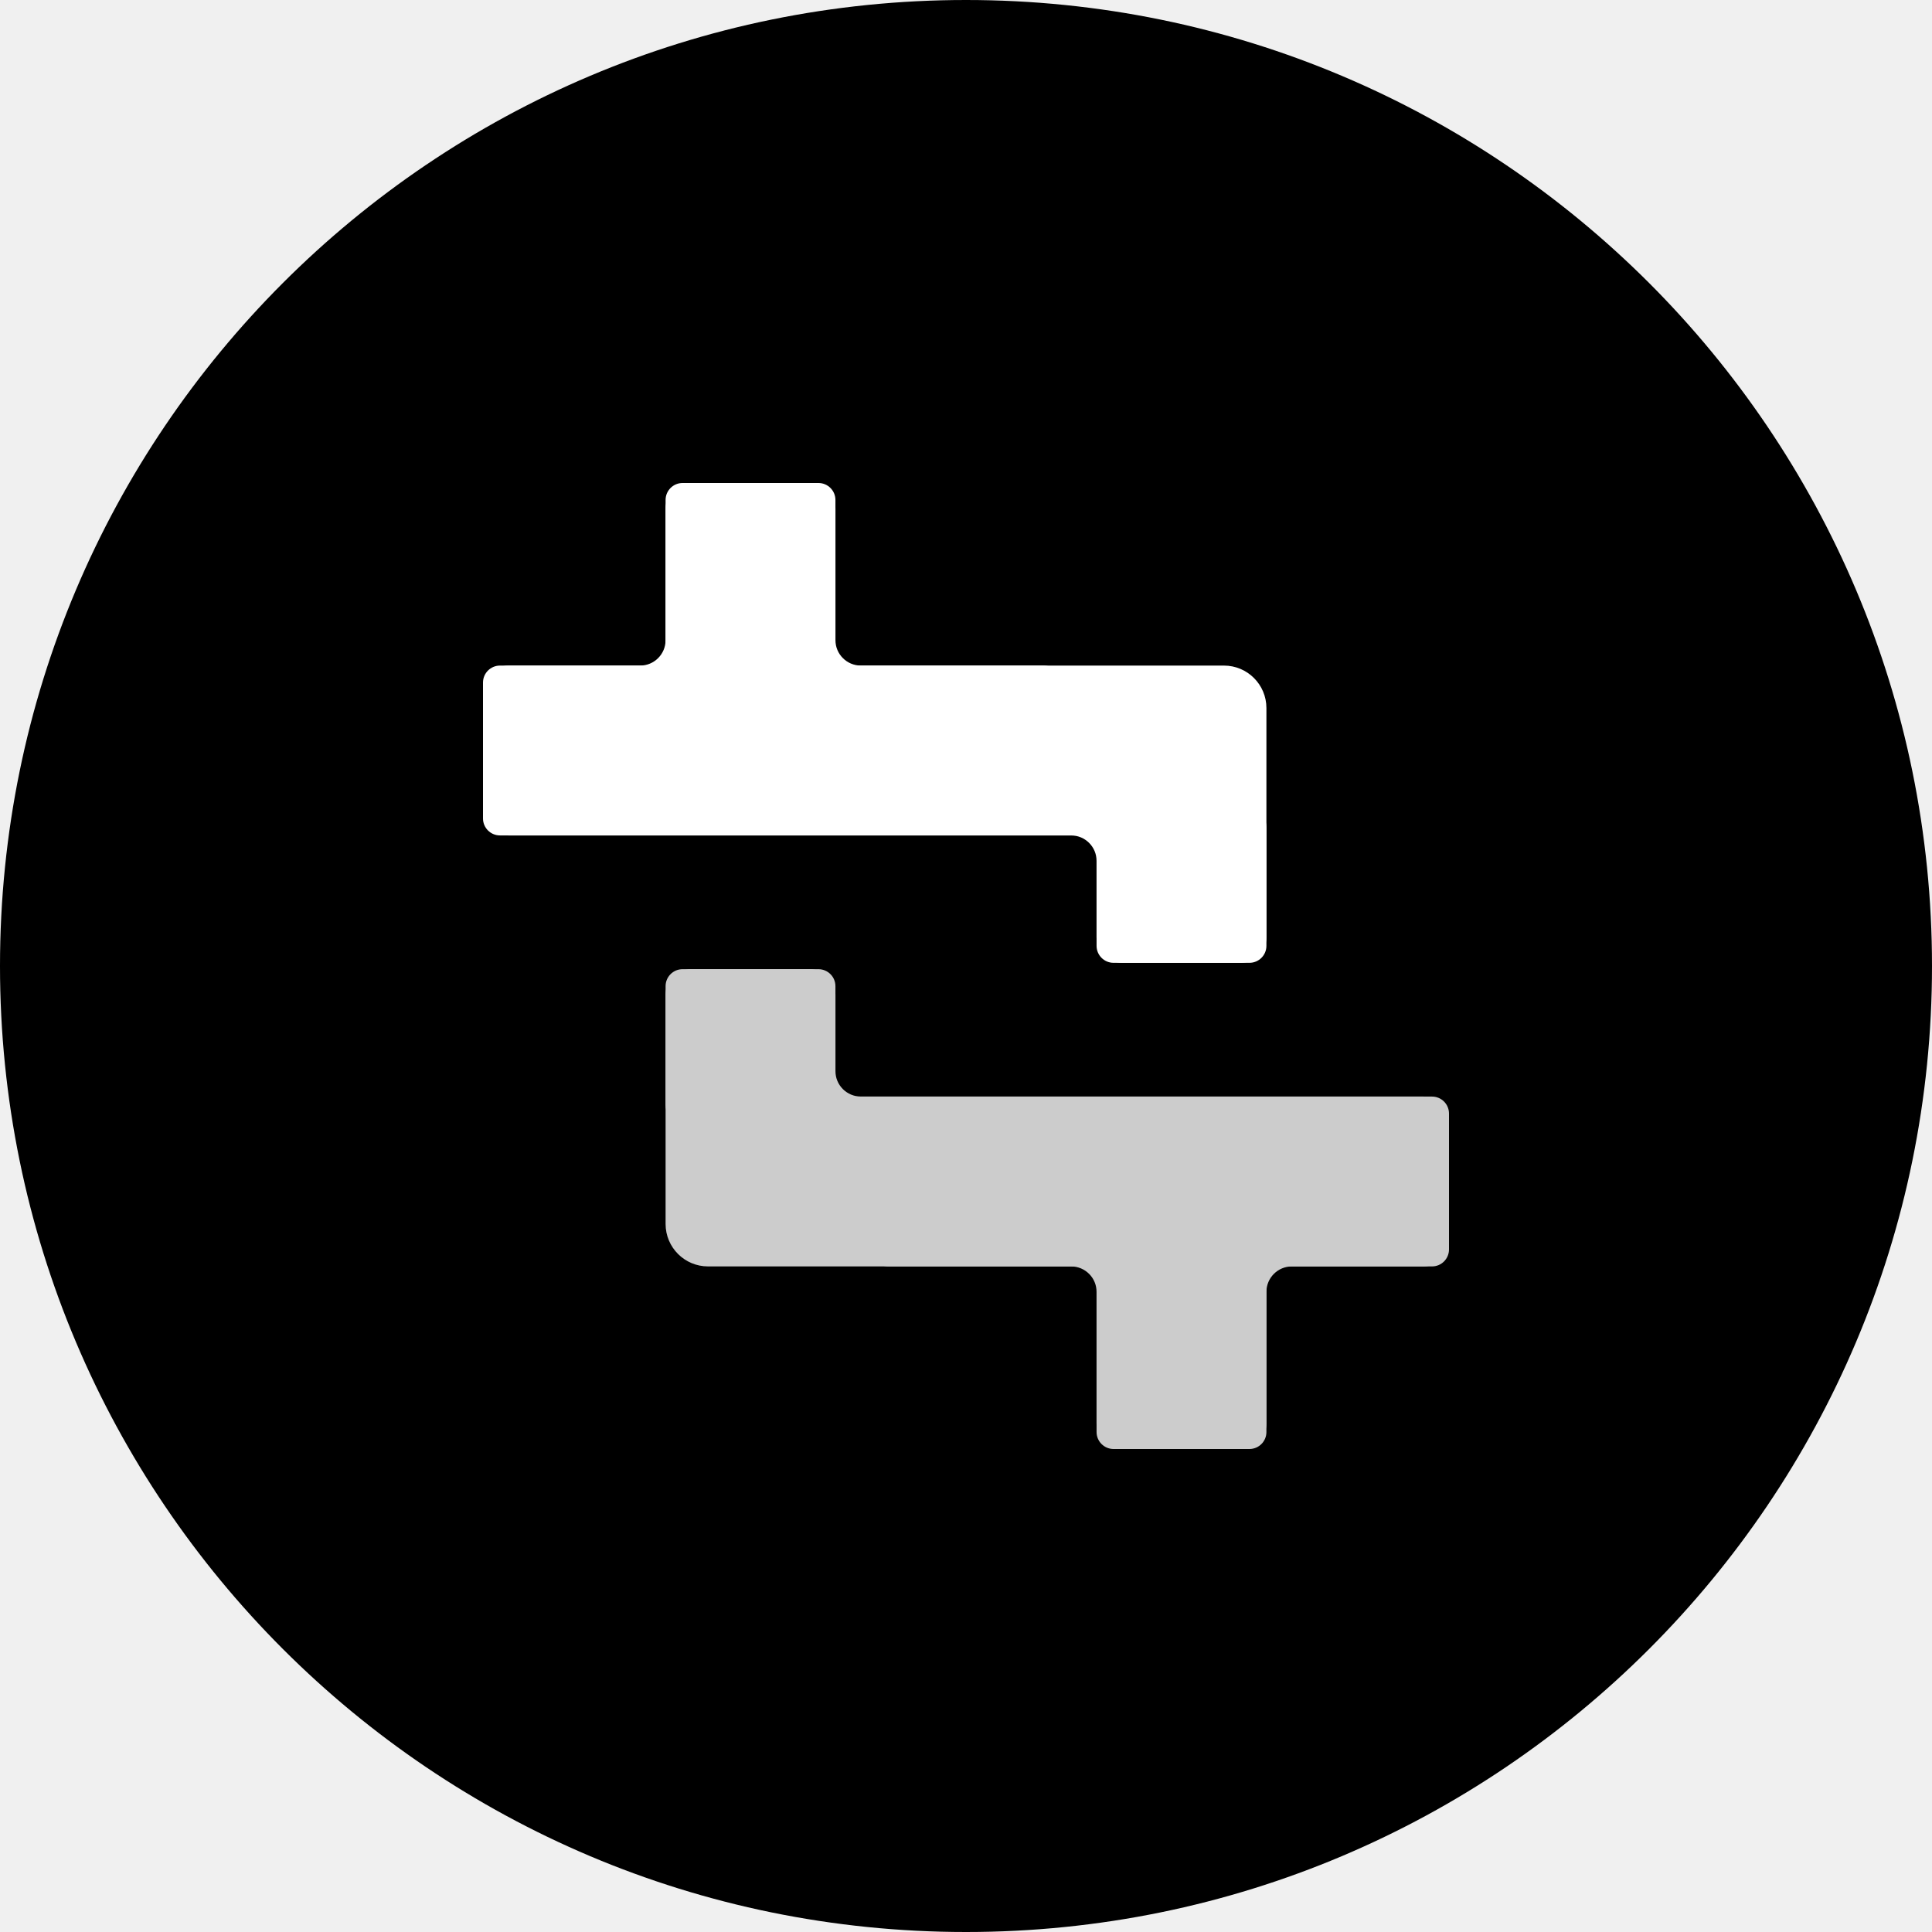
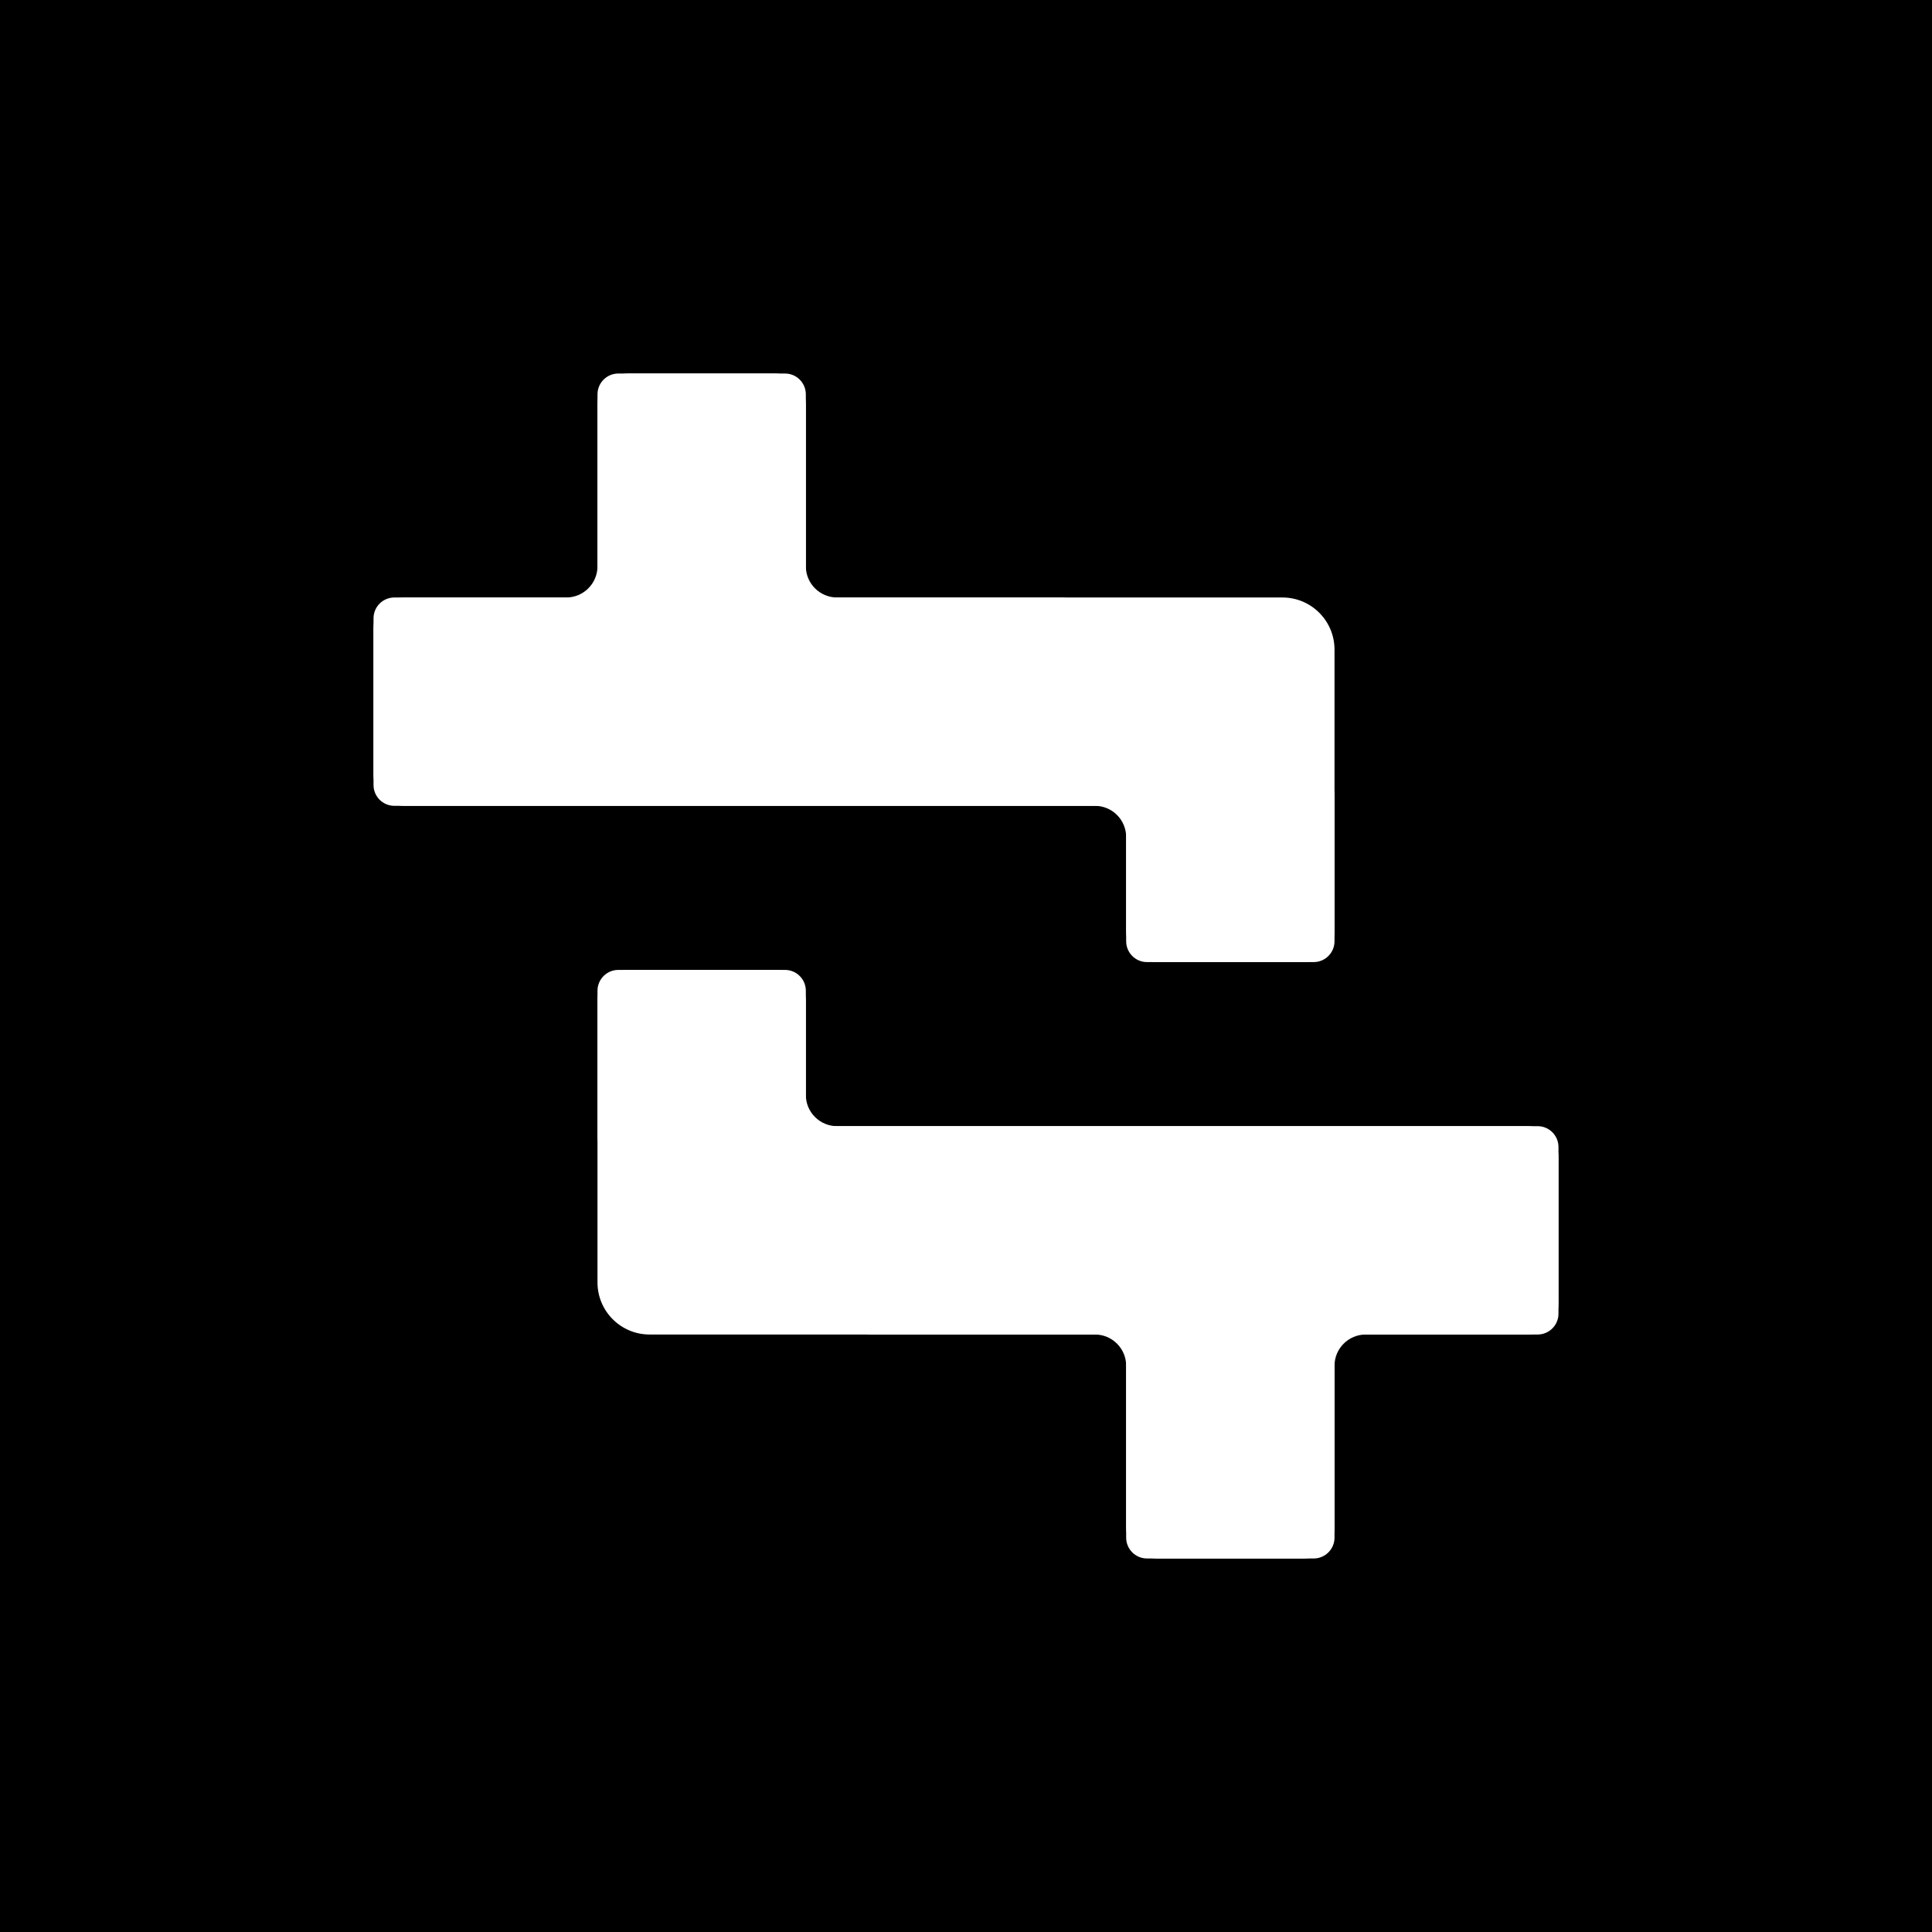
- <svg xmlns="http://www.w3.org/2000/svg" width="400" height="400" viewBox="0 0 400 400" fill="none">
-   <rect width="400" height="400" rx="200" fill="black" />
-   <path d="M137.802 103.516C137.802 101.574 139.377 100 141.319 100L169.451 100C171.393 100 172.967 101.574 172.967 103.516L172.967 137.802L253.407 137.802C258.262 137.802 262.198 141.738 262.198 146.593V169.451L262.198 169.464L262.198 195.824C262.198 197.766 260.623 199.341 258.681 199.341L230.549 199.341C228.607 199.341 227.033 197.766 227.033 195.824L227.033 172.967L103.516 172.967C101.574 172.967 100 171.393 100 169.451L100 141.319C100 139.377 101.574 137.802 103.516 137.802L137.802 137.802L137.802 103.516Z" fill="white" />
-   <path d="M132.528 137.802C135.441 137.802 137.802 135.441 137.802 132.528L137.802 105.275C137.802 102.362 140.164 100 143.077 100L167.692 100C170.606 100 172.967 102.362 172.967 105.275L172.967 132.528C172.967 135.441 175.329 137.802 178.242 137.802L215.94 137.802C217.01 137.802 218.054 138.127 218.935 138.735L259.918 166.999C261.345 167.984 262.198 169.607 262.198 171.341L262.198 194.066C262.198 196.979 259.836 199.341 256.923 199.341L232.308 199.341C229.395 199.341 227.033 196.979 227.033 194.066L227.033 178.242C227.033 175.329 224.671 172.967 221.758 172.967L105.275 172.967C102.362 172.967 100 170.605 100 167.692L100 143.077C100 140.164 102.362 137.802 105.275 137.802L132.528 137.802Z" fill="white" />
-   <g opacity="0.8">
-     <path d="M262.198 296.483C262.198 298.426 260.623 300 258.681 300L230.549 300C228.607 300 227.033 298.426 227.033 296.483L227.033 262.198L146.593 262.198C141.738 262.198 137.802 258.262 137.802 253.407L137.802 230.549L137.802 230.536L137.802 204.176C137.802 202.234 139.377 200.659 141.319 200.659L169.451 200.659C171.393 200.659 172.967 202.234 172.967 204.176L172.967 227.033L296.484 227.033C298.426 227.033 300 228.607 300 230.549L300 258.681C300 260.623 298.426 262.198 296.484 262.198L262.198 262.198L262.198 296.483Z" fill="white" />
-     <path d="M267.472 262.198C264.559 262.198 262.198 264.559 262.198 267.472L262.198 294.725C262.198 297.638 259.836 300 256.923 300L232.308 300C229.394 300 227.033 297.638 227.033 294.725L227.033 267.472C227.033 264.559 224.671 262.198 221.758 262.198L184.06 262.198C182.99 262.198 181.946 261.873 181.065 261.265L140.082 233.001C138.655 232.016 137.802 230.393 137.802 228.659L137.802 205.934C137.802 203.021 140.164 200.659 143.077 200.659L167.692 200.659C170.605 200.659 172.967 203.021 172.967 205.934L172.967 221.758C172.967 224.671 175.329 227.033 178.242 227.033L294.725 227.033C297.638 227.033 300 229.394 300 232.308L300 256.923C300 259.836 297.638 262.198 294.725 262.198L267.472 262.198Z" fill="white" />
-   </g>
+ <svg xmlns="http://www.w3.org/2000/svg" width="450" height="450" viewBox="0 0 450 450" fill="none">
+   <rect width="450" height="450" fill="black" />
+   <path d="M139.167 91.853C139.167 89.173 141.34 87 144.02 87L182.842 87C185.522 87 187.694 89.173 187.694 91.853L187.694 139.167L298.701 139.167C305.401 139.167 310.833 144.599 310.833 151.299V182.842L310.833 182.86V219.237C310.833 221.917 308.66 224.09 305.98 224.09H267.158C264.478 224.09 262.305 221.917 262.305 219.237V187.695L91.853 187.695C89.173 187.695 87 185.522 87 182.842L87 144.02C87 141.34 89.173 139.167 91.853 139.167H139.167V91.853Z" fill="white" />
+   <path d="M131.888 139.167C135.908 139.167 139.167 135.908 139.167 131.888V94.279C139.167 90.259 142.426 87 146.446 87L180.415 87C184.436 87 187.695 90.259 187.695 94.279V131.888C187.695 135.908 190.954 139.167 194.974 139.167H246.997C248.473 139.167 249.915 139.616 251.13 140.454L307.687 179.459C309.657 180.817 310.833 183.058 310.833 185.451V216.811C310.833 220.831 307.574 224.09 303.554 224.09H269.585C265.565 224.09 262.306 220.831 262.306 216.811V194.974C262.306 190.954 259.047 187.695 255.026 187.695L94.279 187.695C90.259 187.695 87 184.436 87 180.415L87 146.446C87 142.426 90.259 139.167 94.279 139.167L131.888 139.167Z" fill="white" />
+   <path d="M310.833 358.147C310.833 360.827 308.66 363 305.98 363H267.158C264.478 363 262.305 360.827 262.305 358.147L262.305 310.833L151.299 310.833C144.599 310.833 139.167 305.401 139.167 298.701V267.158L139.167 267.14V230.763C139.167 228.082 141.34 225.91 144.02 225.91H182.842C185.522 225.91 187.694 228.082 187.694 230.763V262.305L358.147 262.305C360.827 262.305 363 264.478 363 267.158V305.98C363 308.66 360.827 310.833 358.147 310.833H310.833V358.147Z" fill="white" />
+   <path d="M318.112 310.833C314.092 310.833 310.833 314.092 310.833 318.112V355.721C310.833 359.741 307.574 363 303.554 363H269.584C265.564 363 262.305 359.741 262.305 355.721V318.112C262.305 314.092 259.046 310.833 255.026 310.833H203.003C201.527 310.833 200.085 310.384 198.87 309.546L142.313 270.541C140.343 269.183 139.167 266.942 139.167 264.549V233.189C139.167 229.169 142.426 225.91 146.446 225.91H180.415C184.435 225.91 187.694 229.169 187.694 233.189V255.026C187.694 259.046 190.953 262.305 194.973 262.305H355.721C359.741 262.305 363 265.564 363 269.585V303.554C363 307.574 359.741 310.833 355.721 310.833H318.112Z" fill="white" />
</svg>
